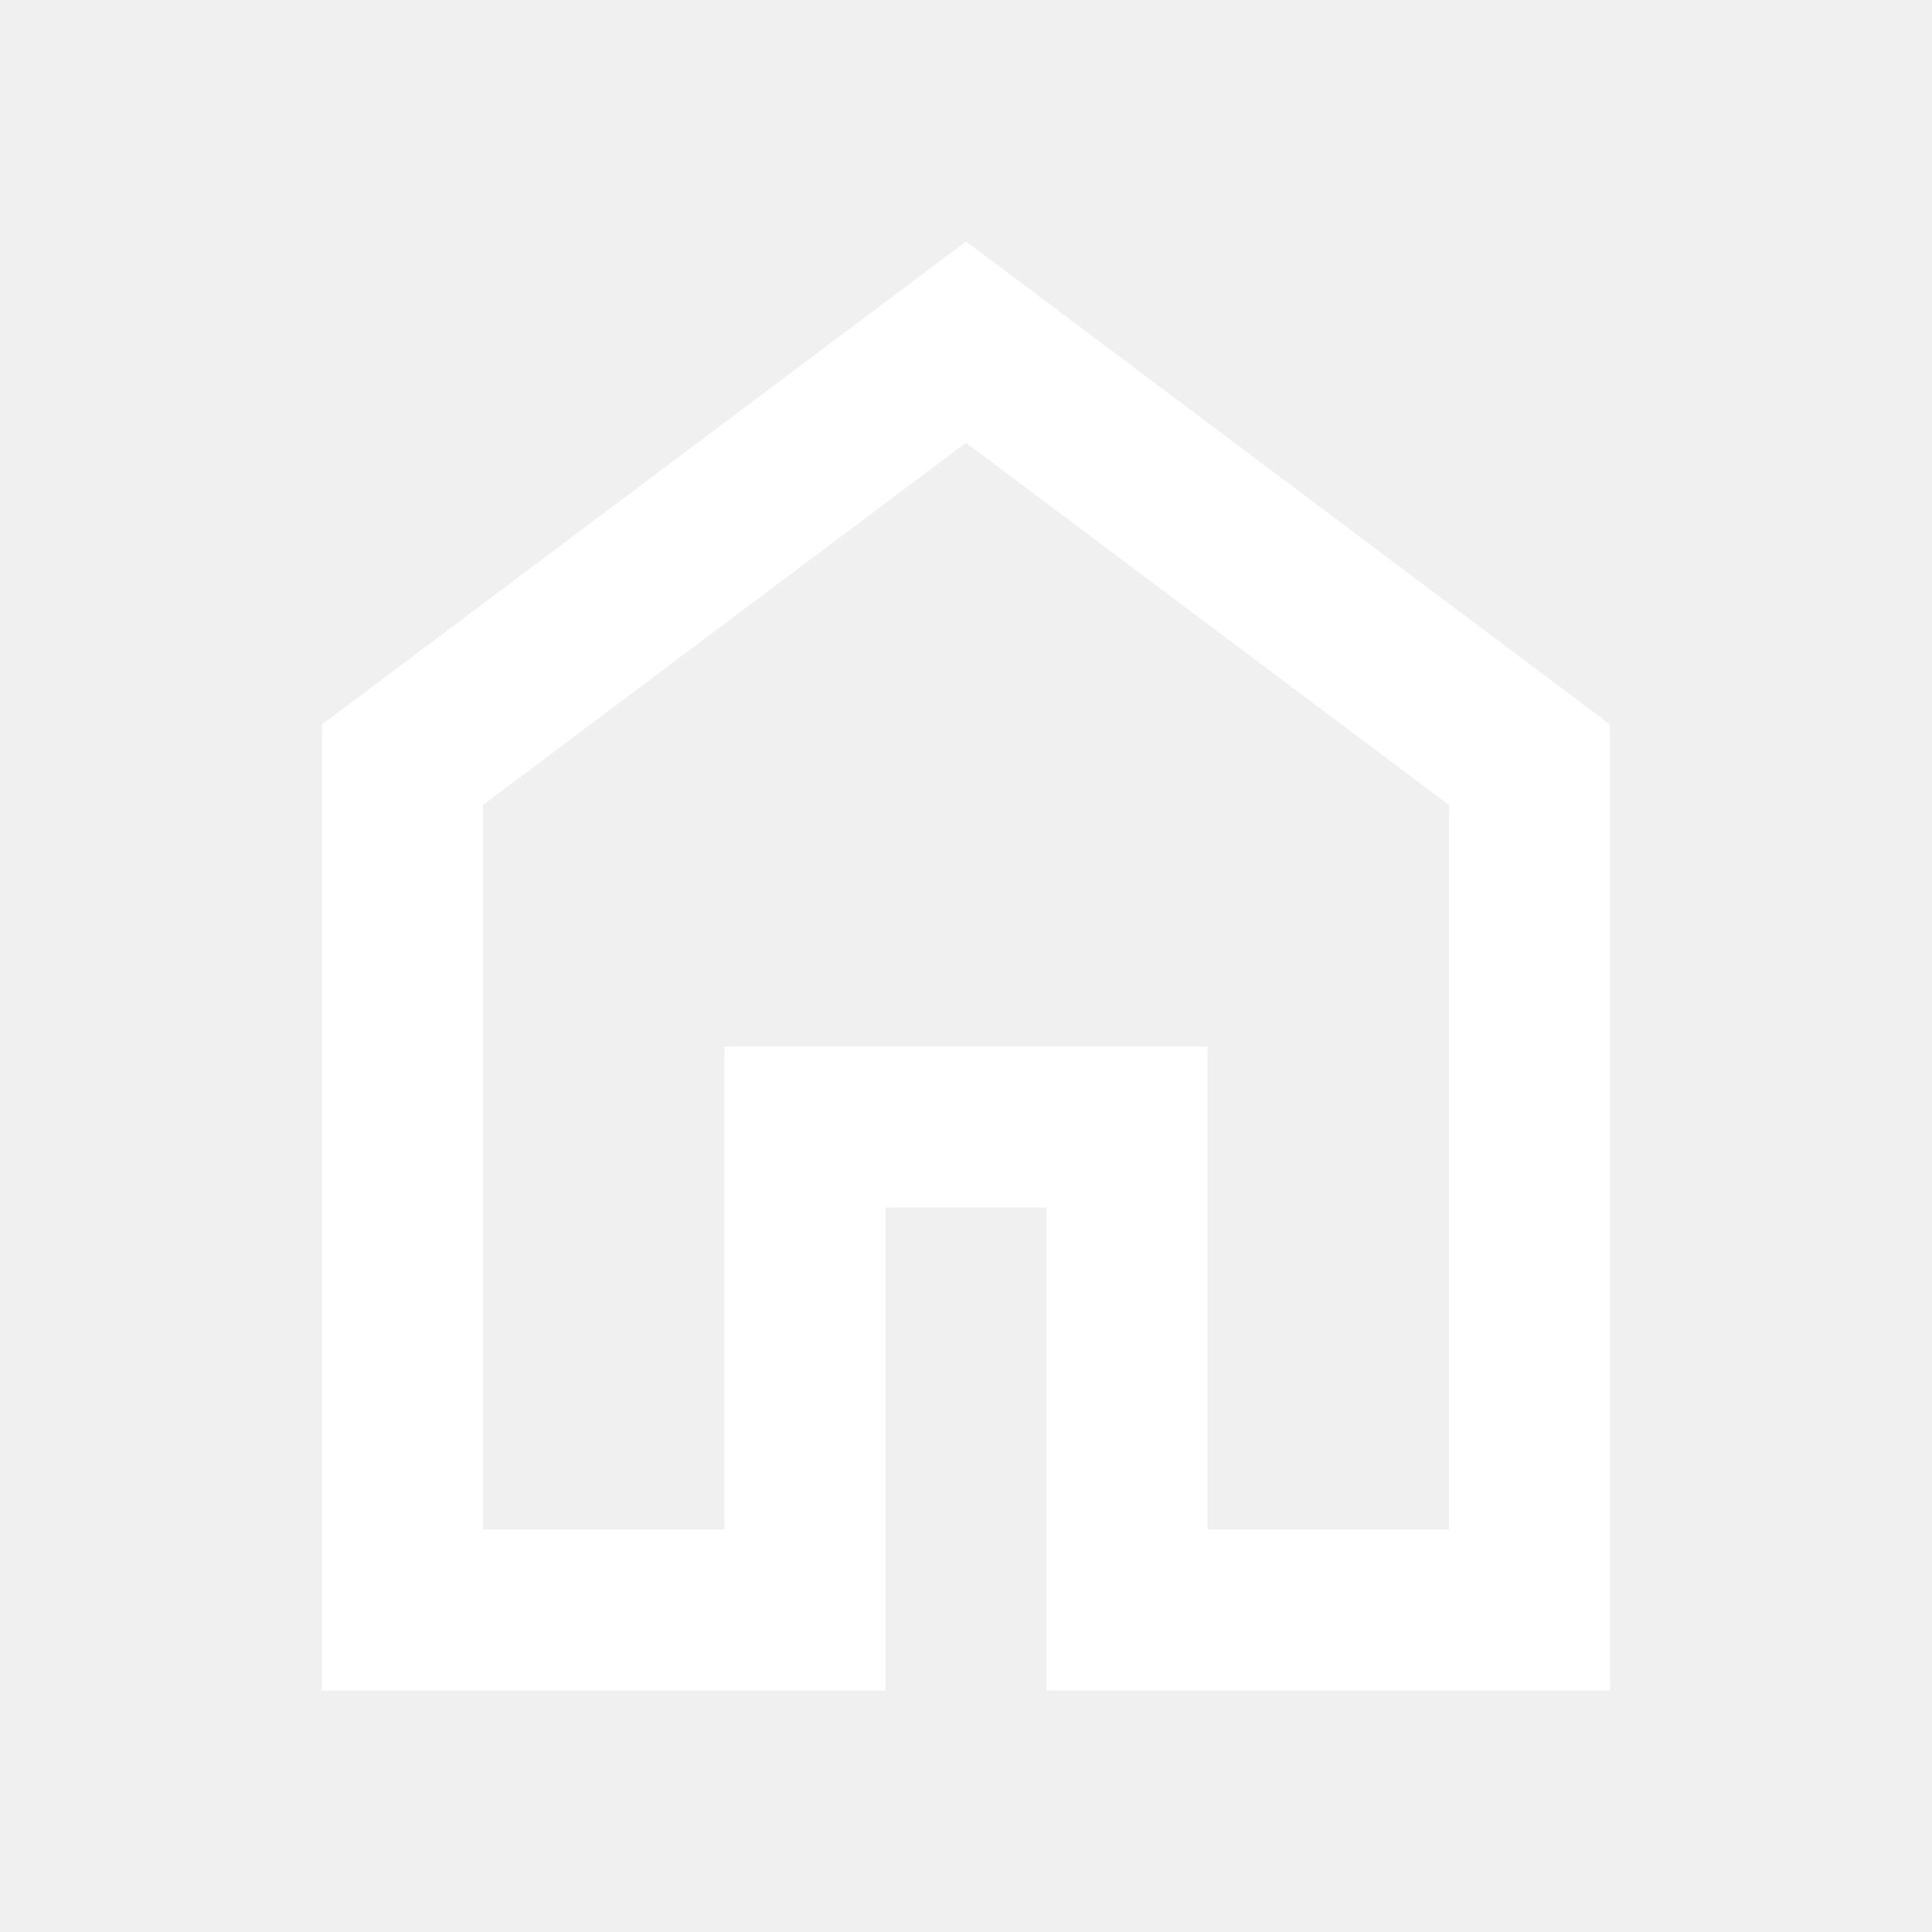
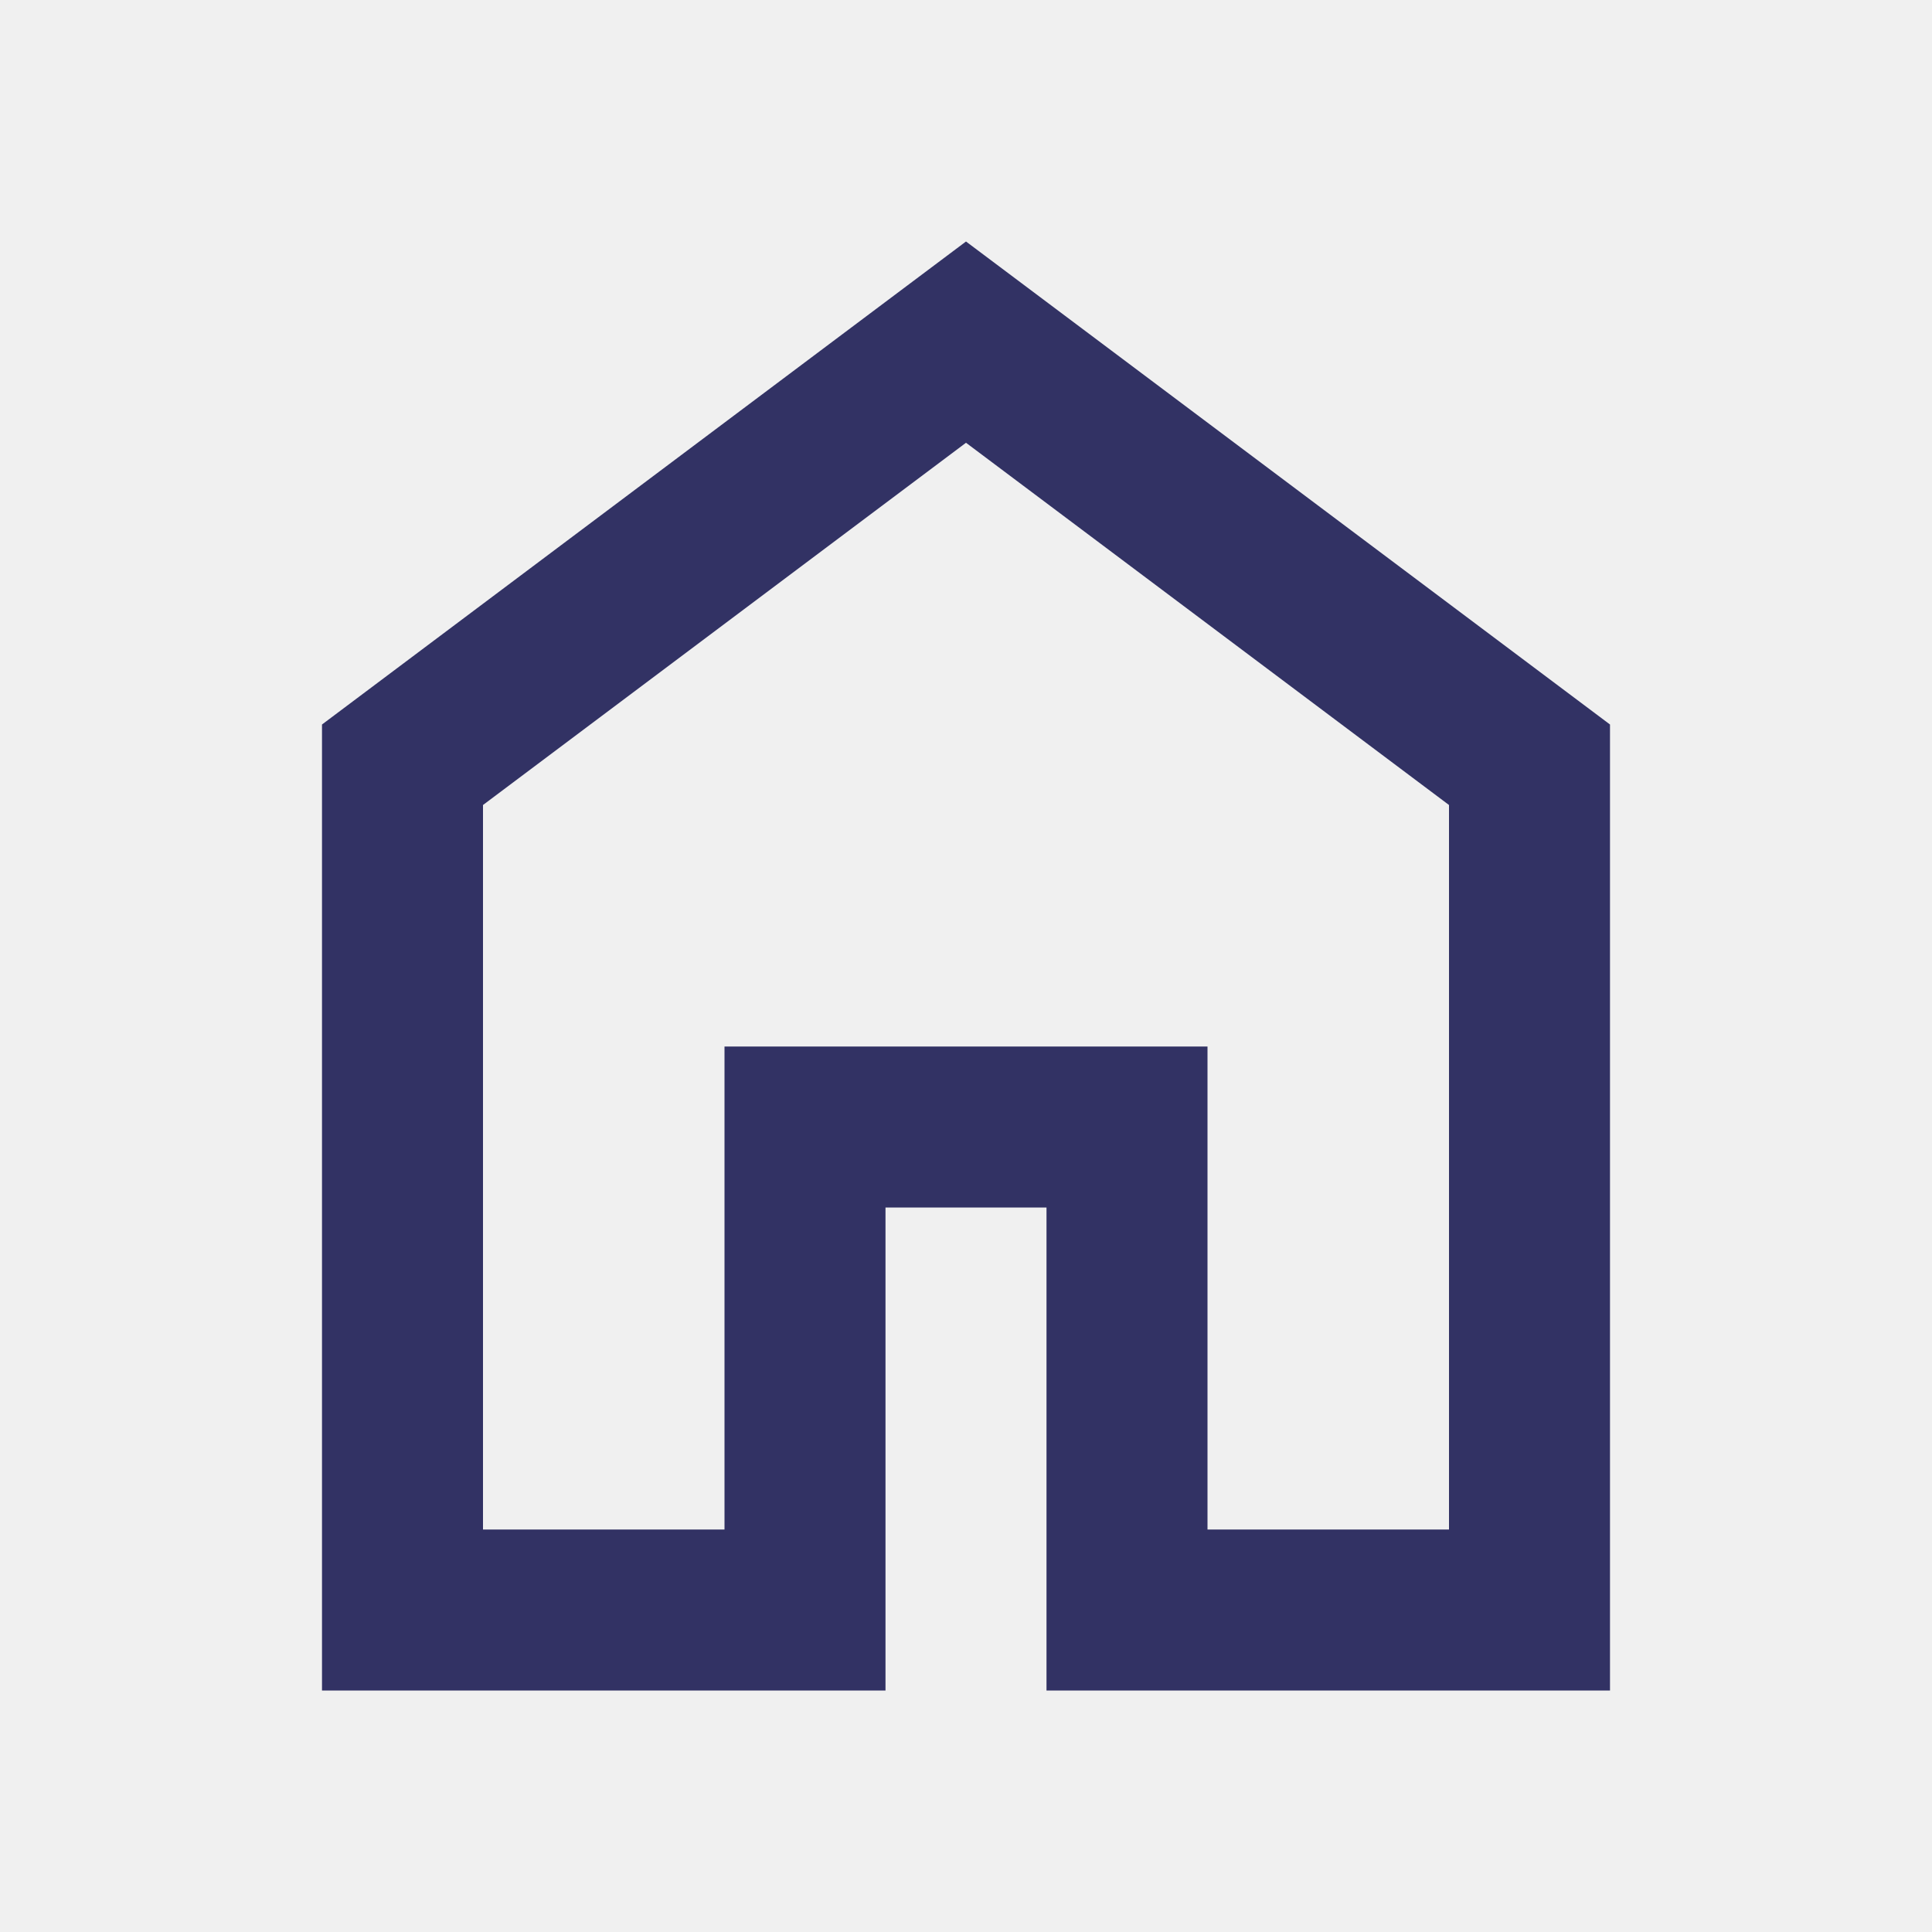
- <svg xmlns="http://www.w3.org/2000/svg" height="24px" viewBox="0 -960 960 960" width="24px" fill="#FFFFFF">
+ <svg xmlns="http://www.w3.org/2000/svg" height="24px" viewBox="0 -960 960 960" width="24px" fill="#323264">
  <path d="M240-200h120v-240h240v240h120v-360L480-740 240-560v360Zm-80 80v-480l320-240 320 240v480H520v-240h-80v240H160Zm320-350Z" />
</svg>
